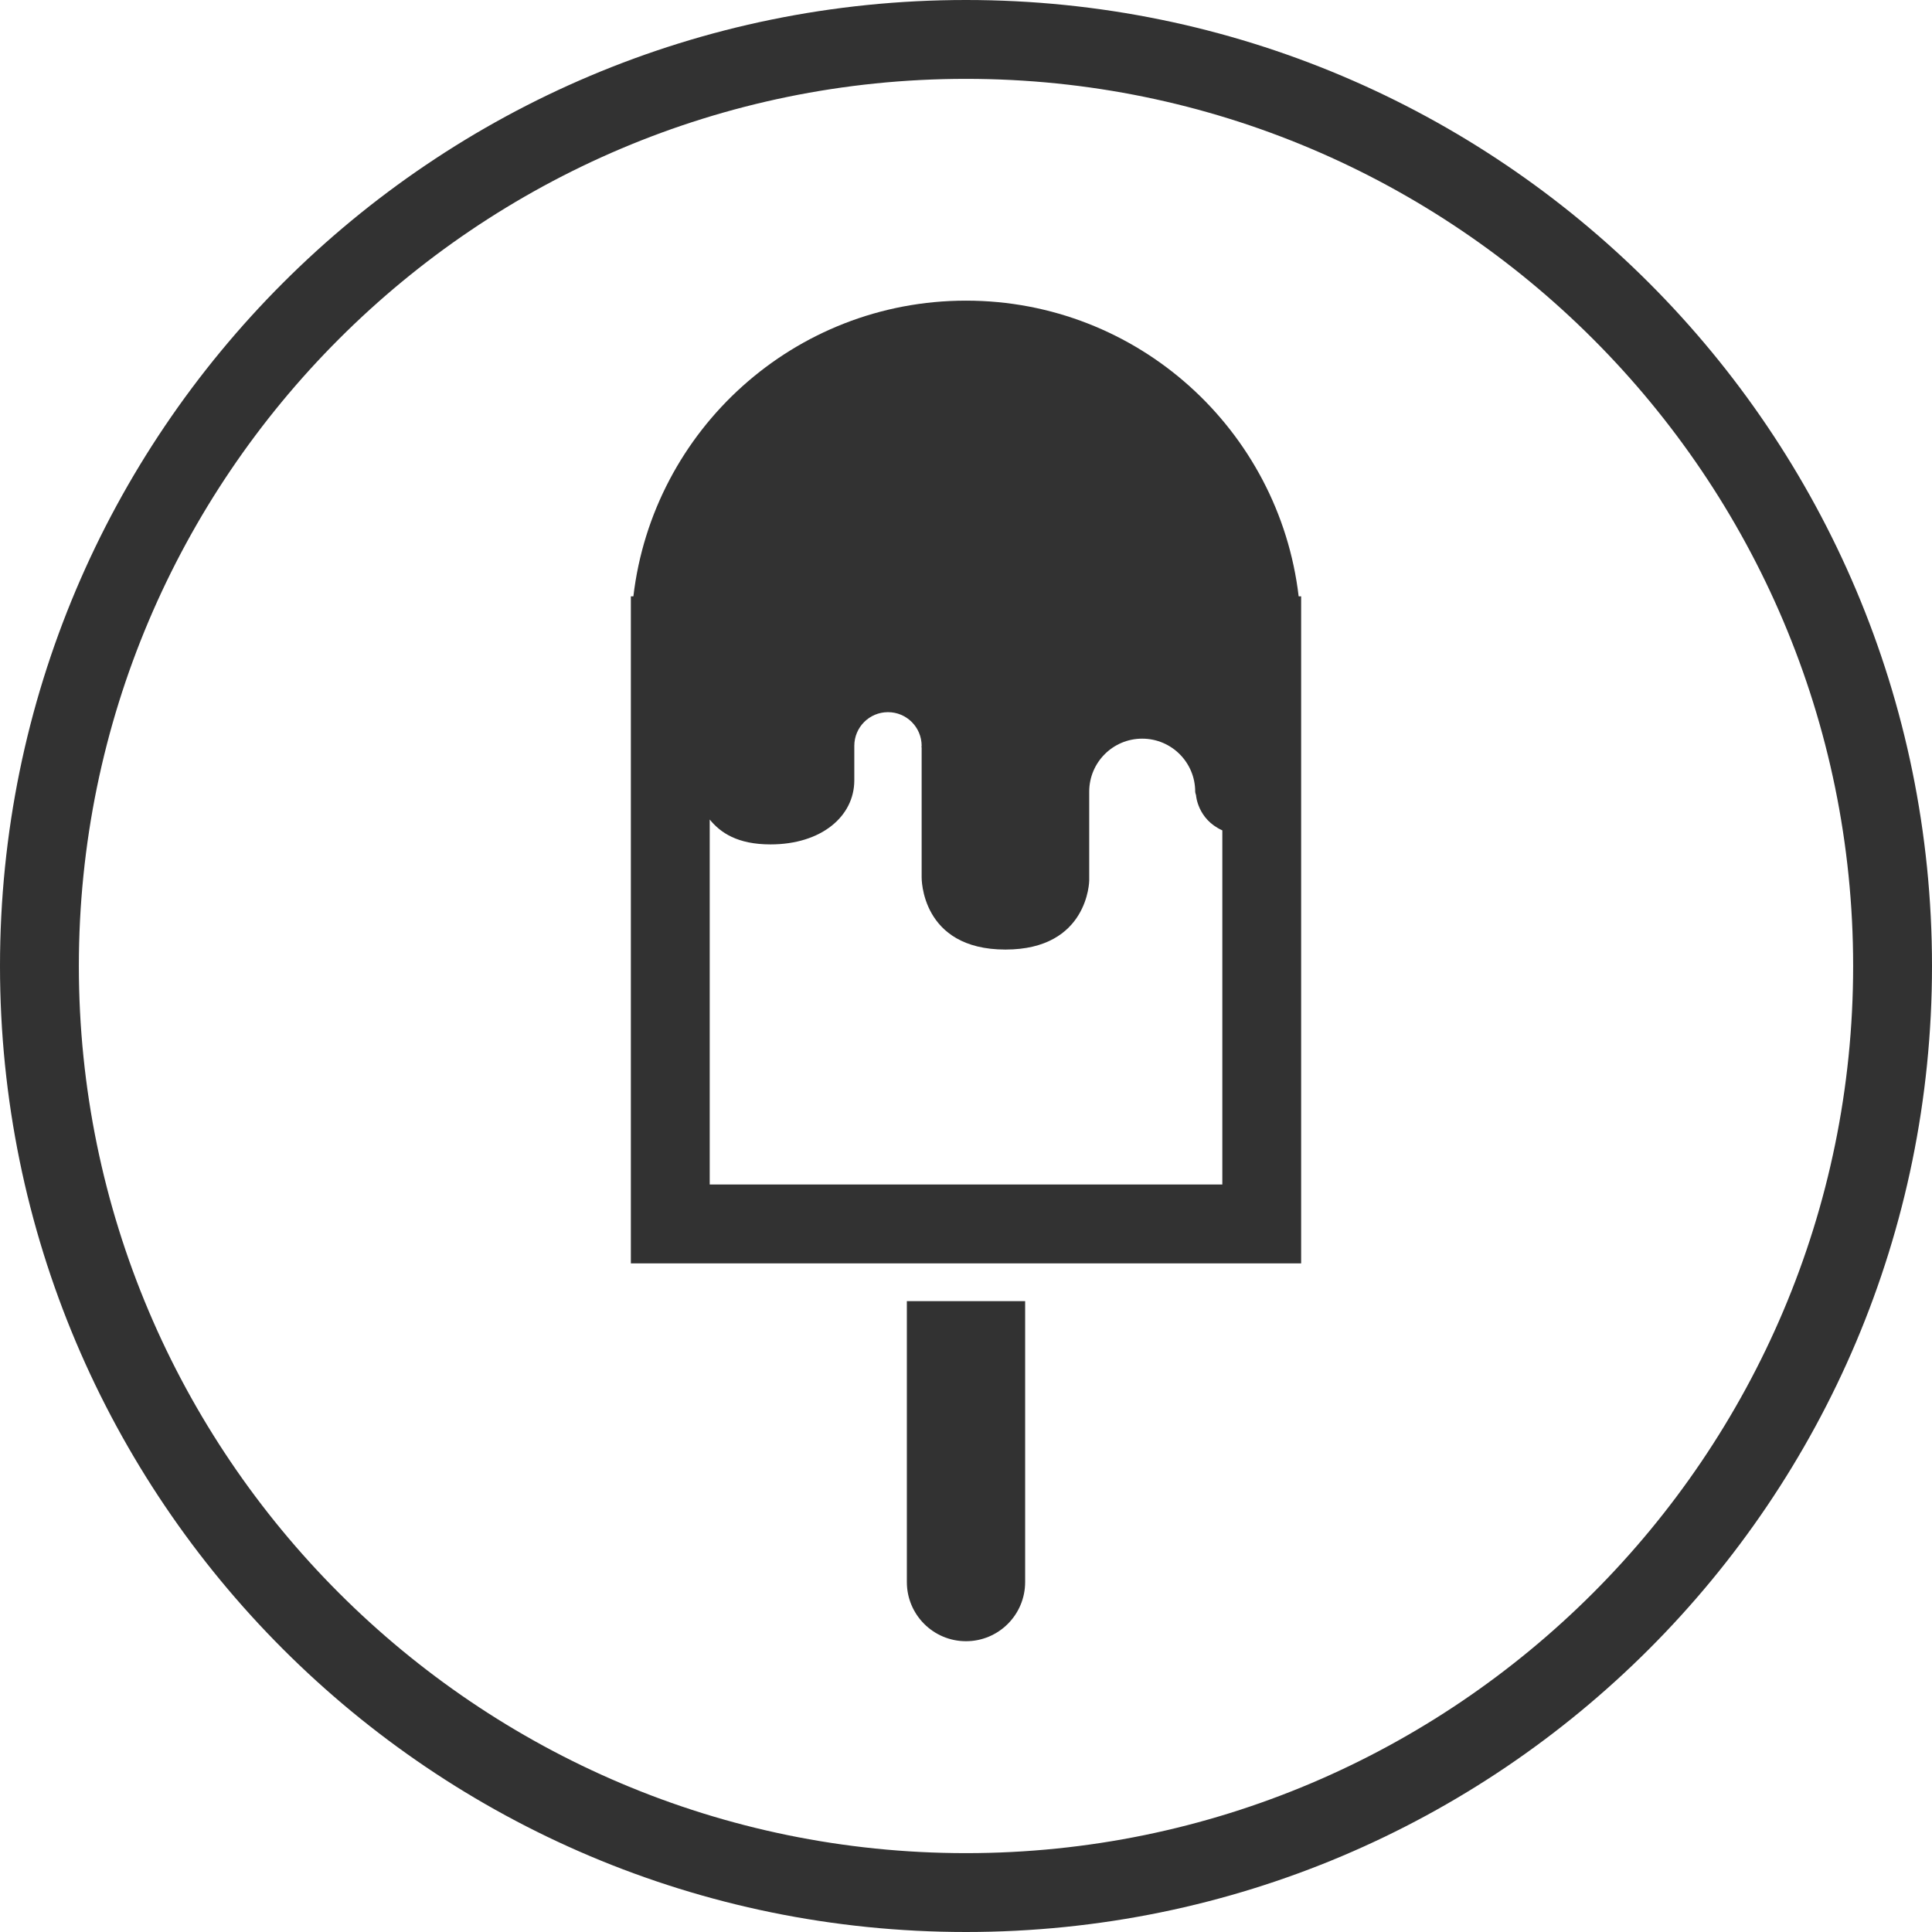
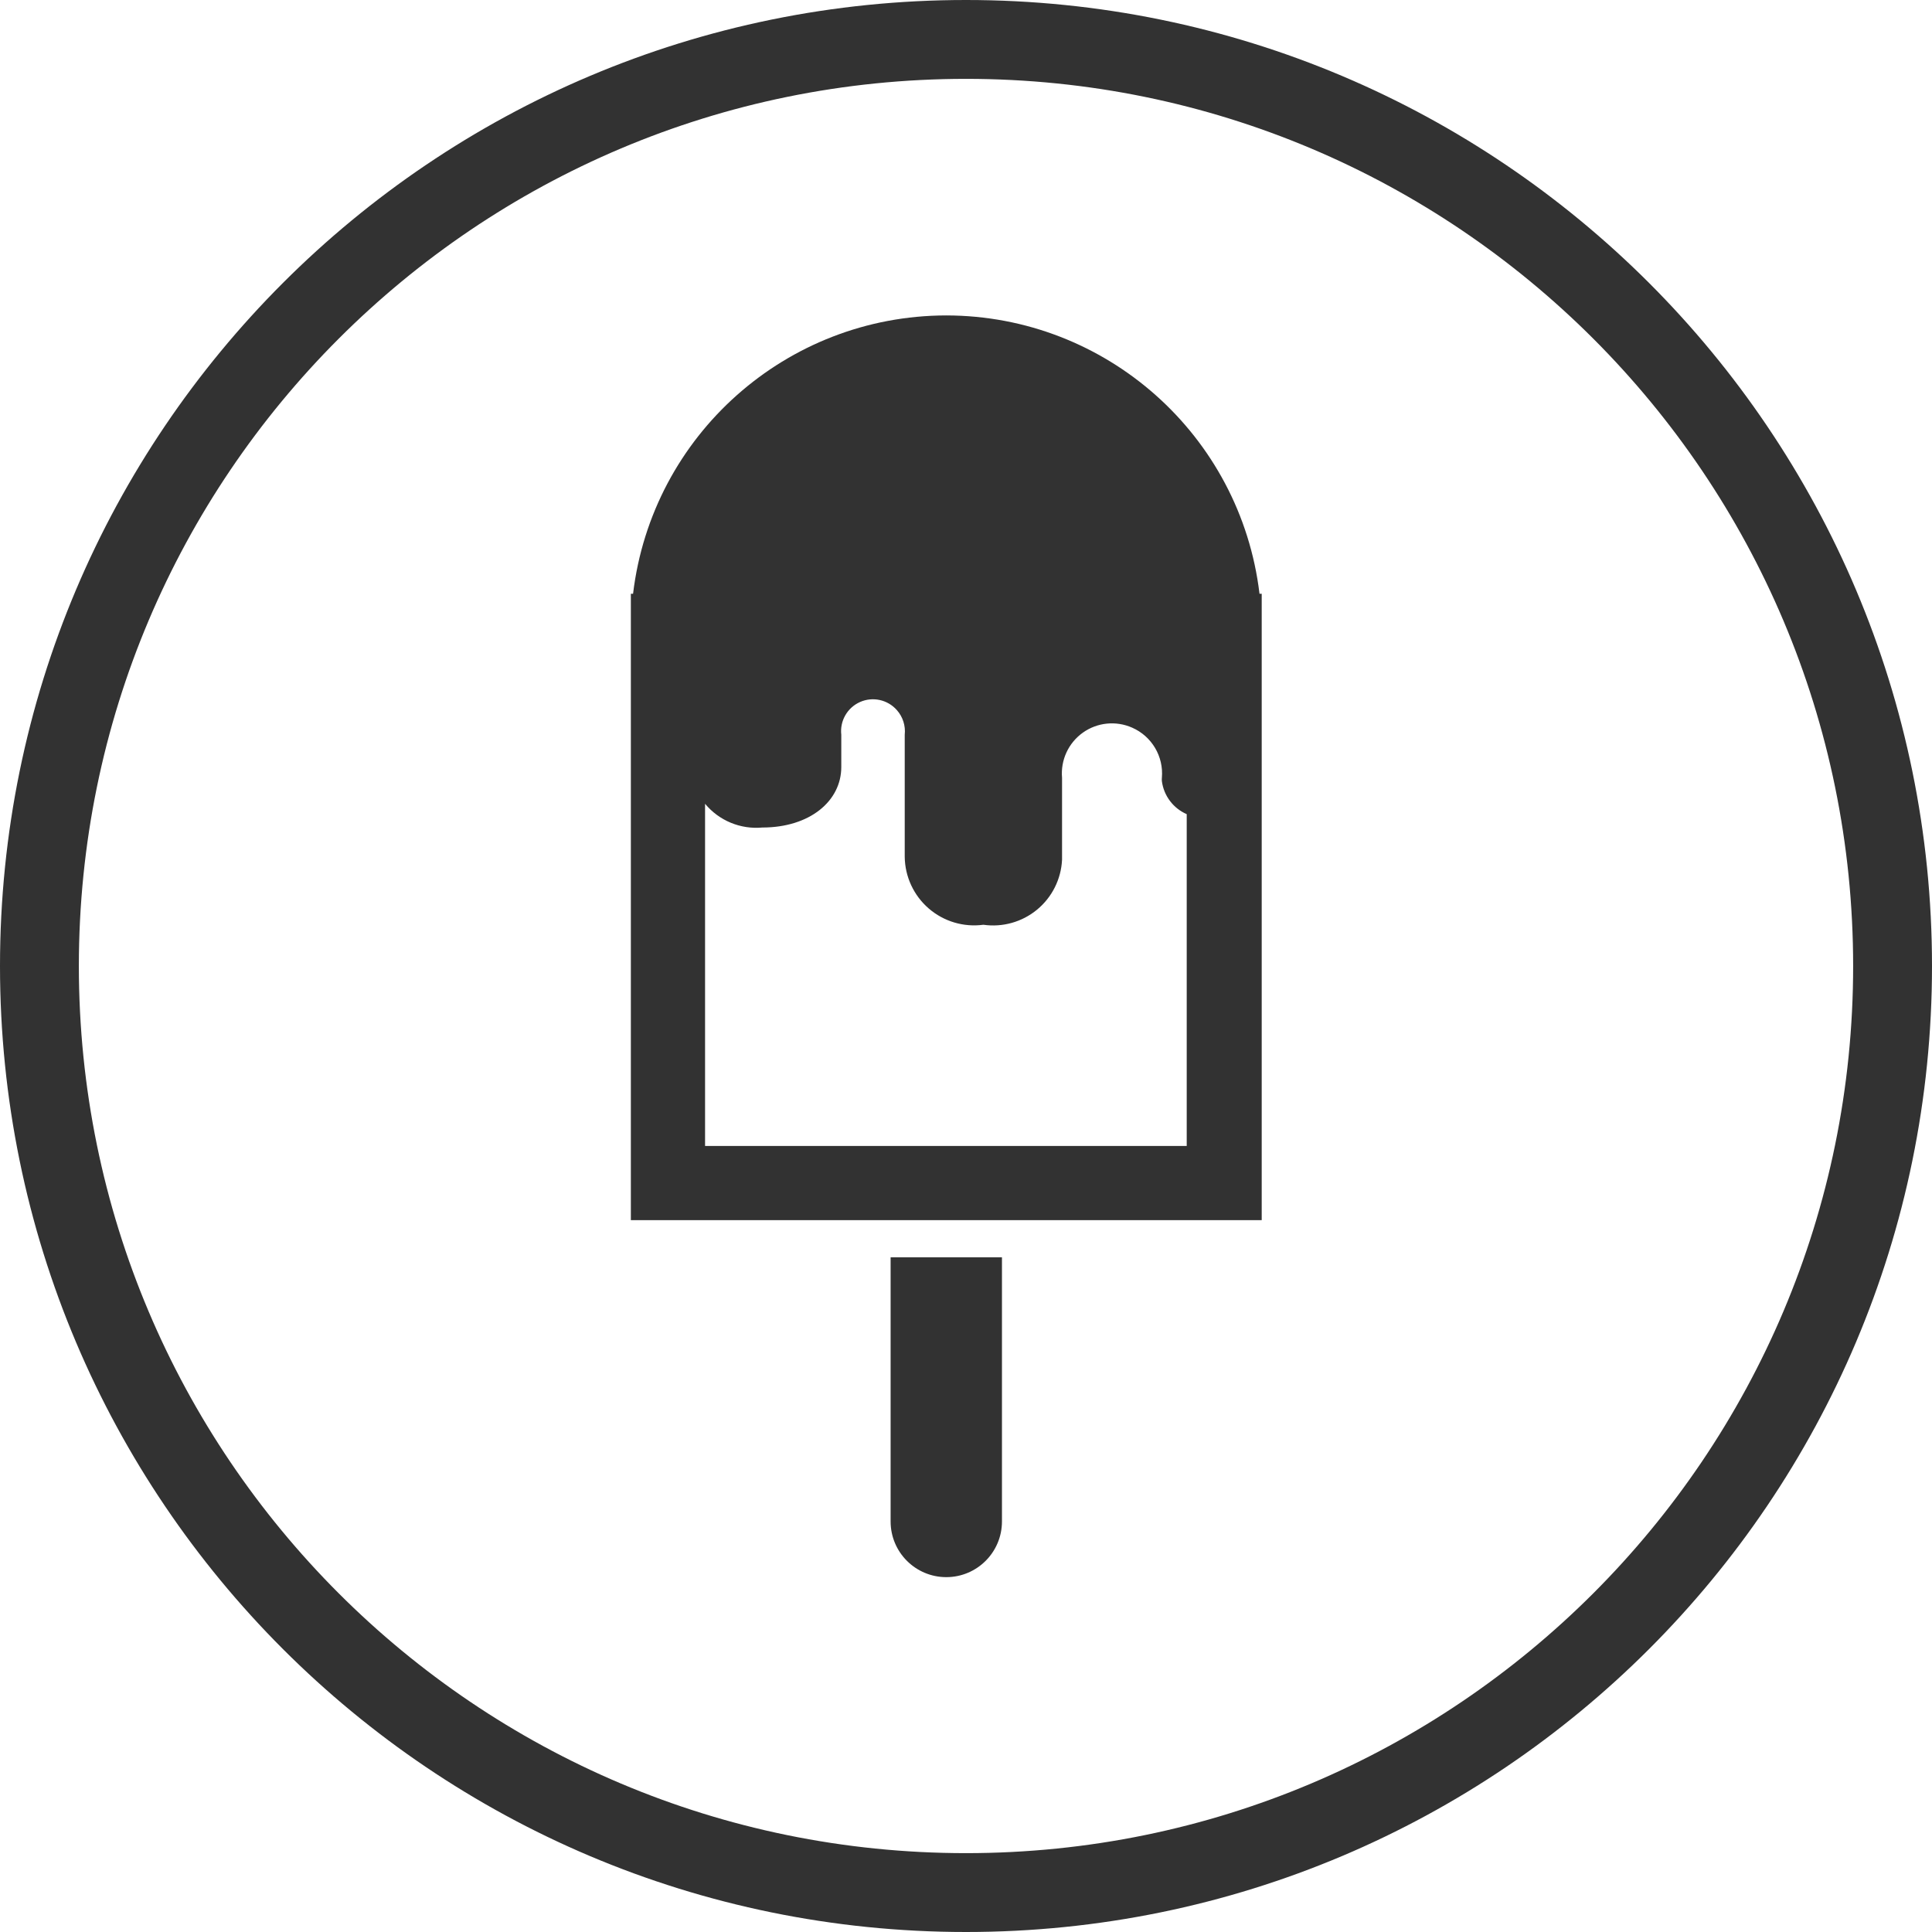
- <svg xmlns="http://www.w3.org/2000/svg" width="49" height="49" viewBox="0 0 49 49">
-   <g fill="#323232">
-     <path d="M24.5 0C10.969 0 0 10.969 0 24.5S10.969 49 24.5 49 49 38.031 49 24.5 38.031 0 24.5 0zm0 47C12.093 47 2 36.906 2 24.5 2 12.093 12.093 2 24.5 2 36.906 2 47 12.093 47 24.5 47 36.906 36.906 47 24.5 47z" />
-     <path d="M24.5 7.625c-4.355 0-7.94 3.278-8.436 7.5H16v16.917h17V15.125h-.063c-.497-4.222-4.082-7.5-8.437-7.5zM31 30.042H18v-9.257c.275.337.705.631 1.542.631 1.292 0 2.125-.713 2.125-1.625v-.875a.854.854 0 1 1 1.708 0c0 .009-.005.017-.005.025 0 .007.005.01.005.017v3.292s-.031 1.833 2.125 1.833c2.109 0 2.125-1.75 2.125-1.75v-2.25h.001l-.001-.005a1.344 1.344 0 0 1 2.688 0c0 .031.021.088.021.088s.034.609.667.894v8.982zM23 40.125a1.5 1.5 0 1 0 3 0V33h-3v7.125z" />
-   </g>
+ <svg xmlns="http://www.w3.org/2000/svg" width="49" height="49" fill="none">
+   <circle cx="24.5" cy="24.5" r="23.5" stroke="#323232" stroke-width="2" />
+   <path d="M24 8a8.01 8.01 0 00-7.944 7.059H16v15.887h16V15.059h-.056A8.01 8.01 0 0024 8zm6.118 21.064H17.882v-8.678a1.685 1.685 0 001.45.602c1.214 0 2.005-.677 2.005-1.534v-.819a.808.808 0 011.407-.628.81.81 0 01.202.628v3.097a1.76 1.76 0 001.995 1.722 1.75 1.75 0 001.995-1.647v-2.08a1.269 1.269 0 011.778-1.272 1.268 1.268 0 01.754 1.272.387.387 0 000 .085 1.064 1.064 0 00.63.837v8.471l.02-.056zM22.588 38.588a1.412 1.412 0 002.824 0v-6.7h-2.824v6.7z" fill="#323232" />
</svg>
